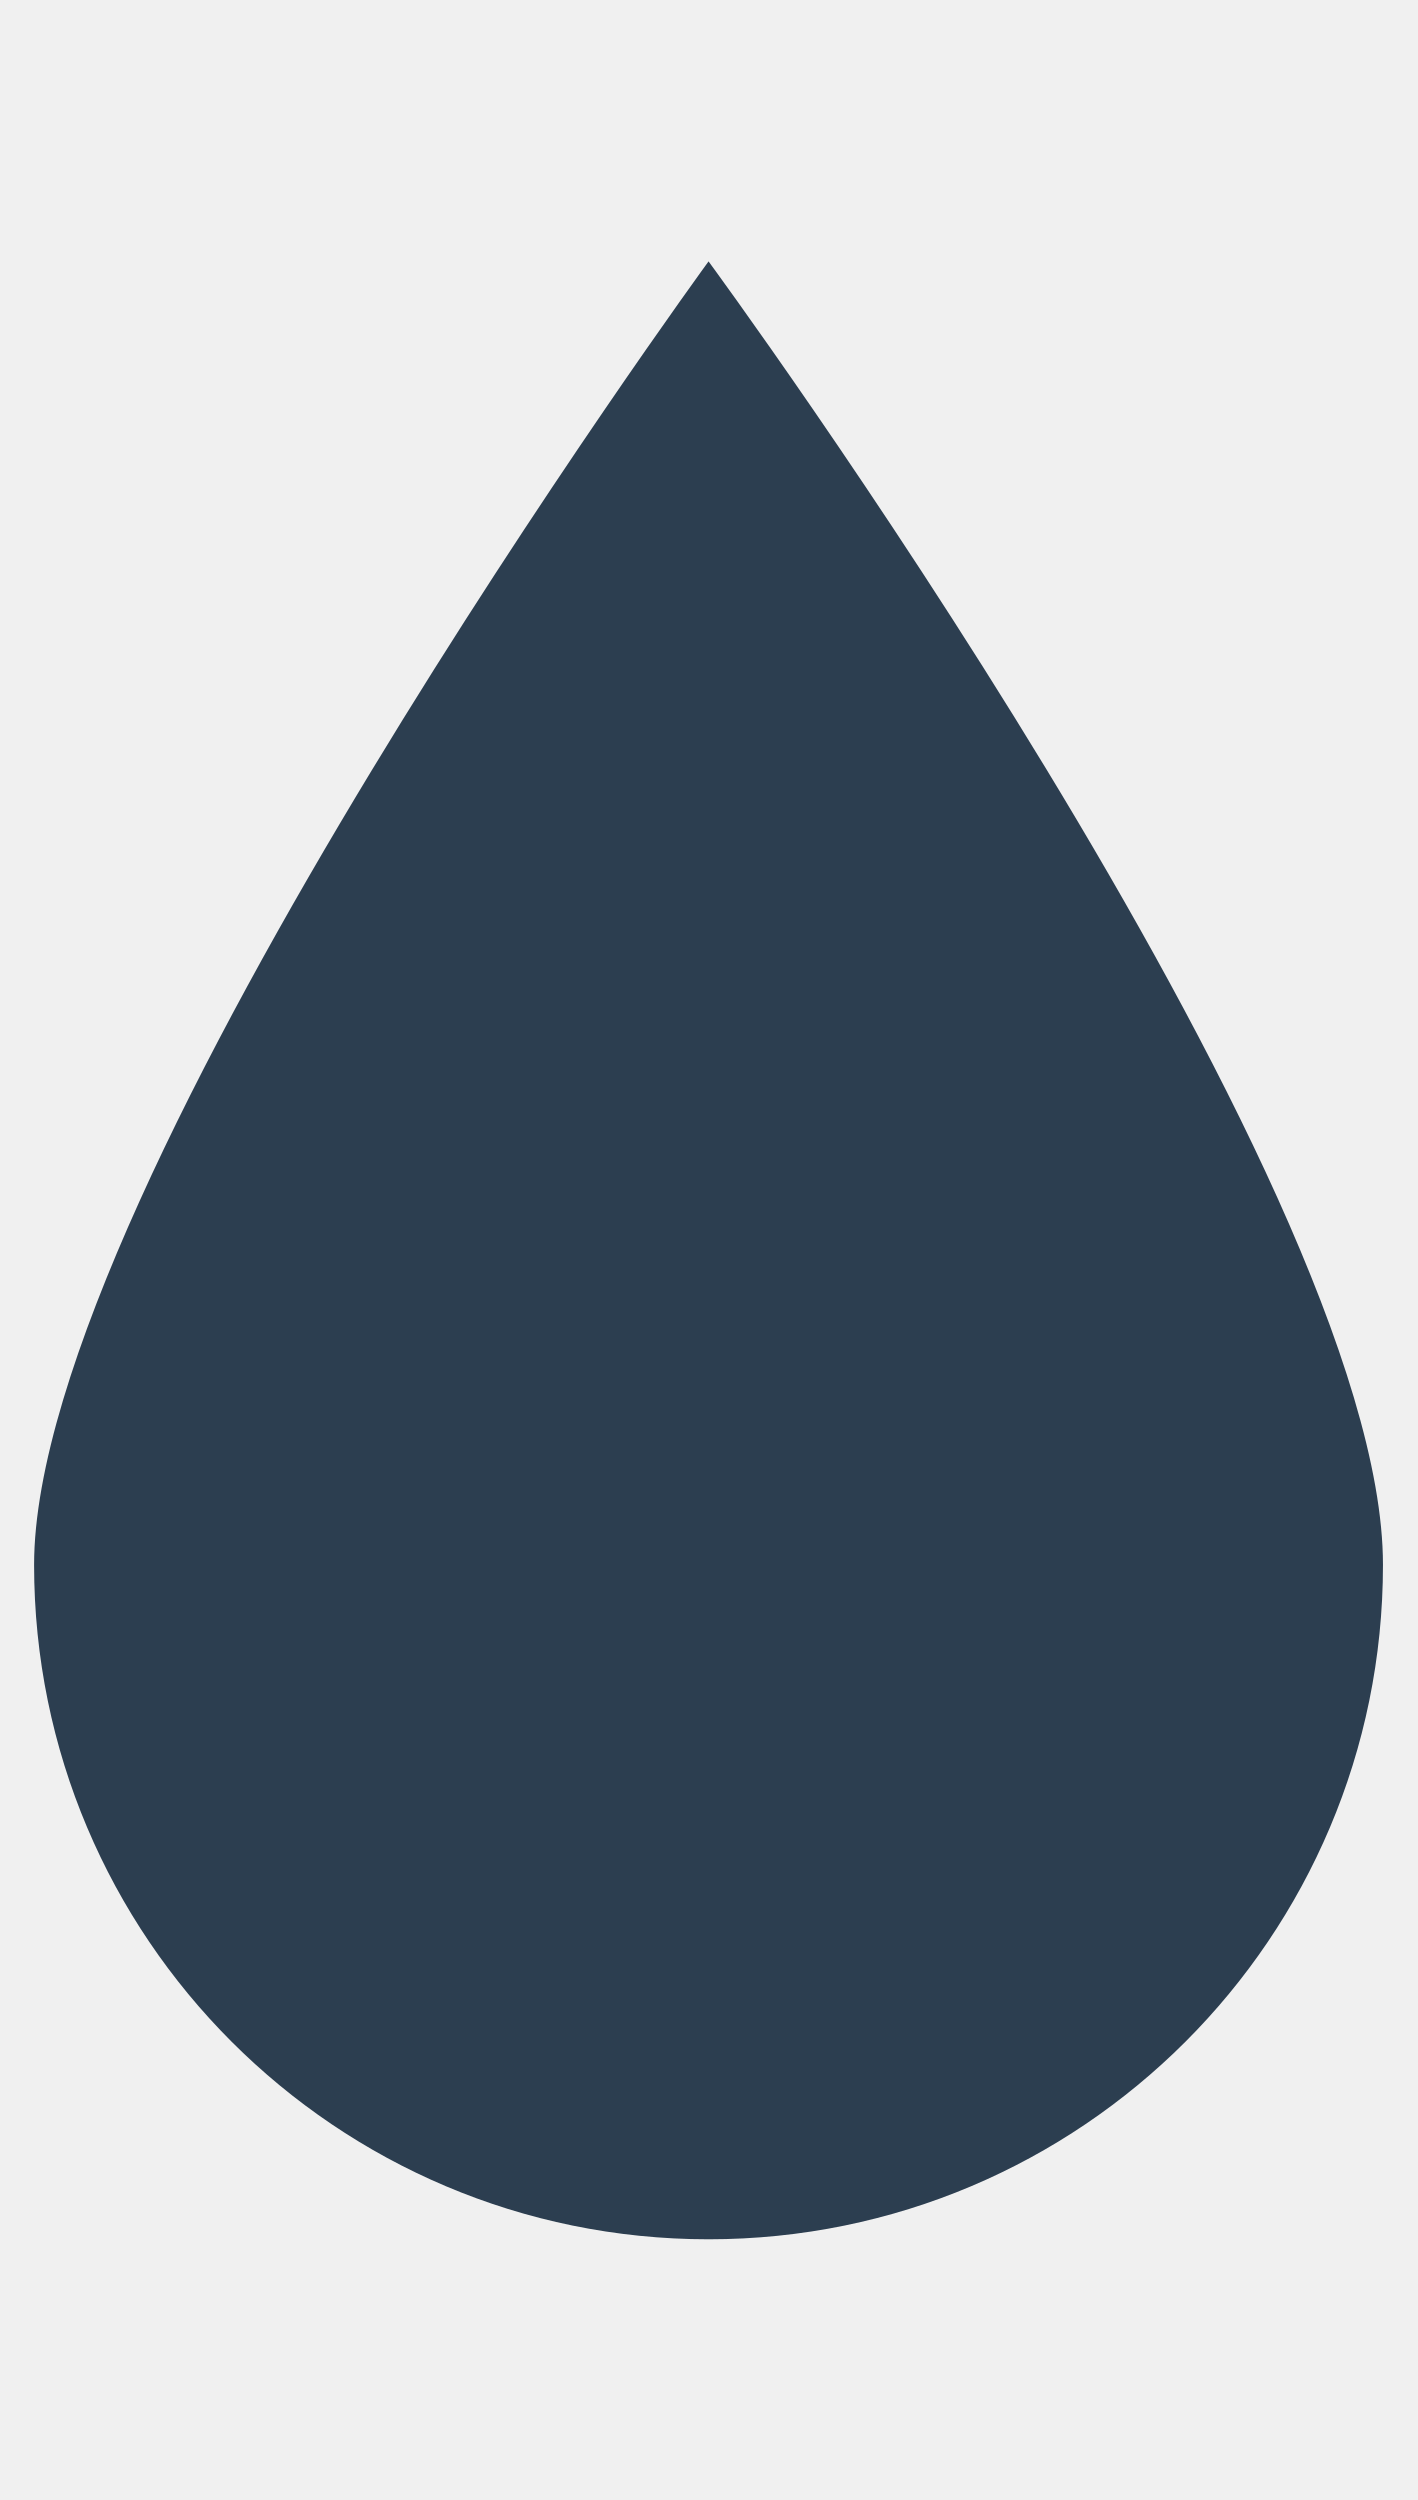
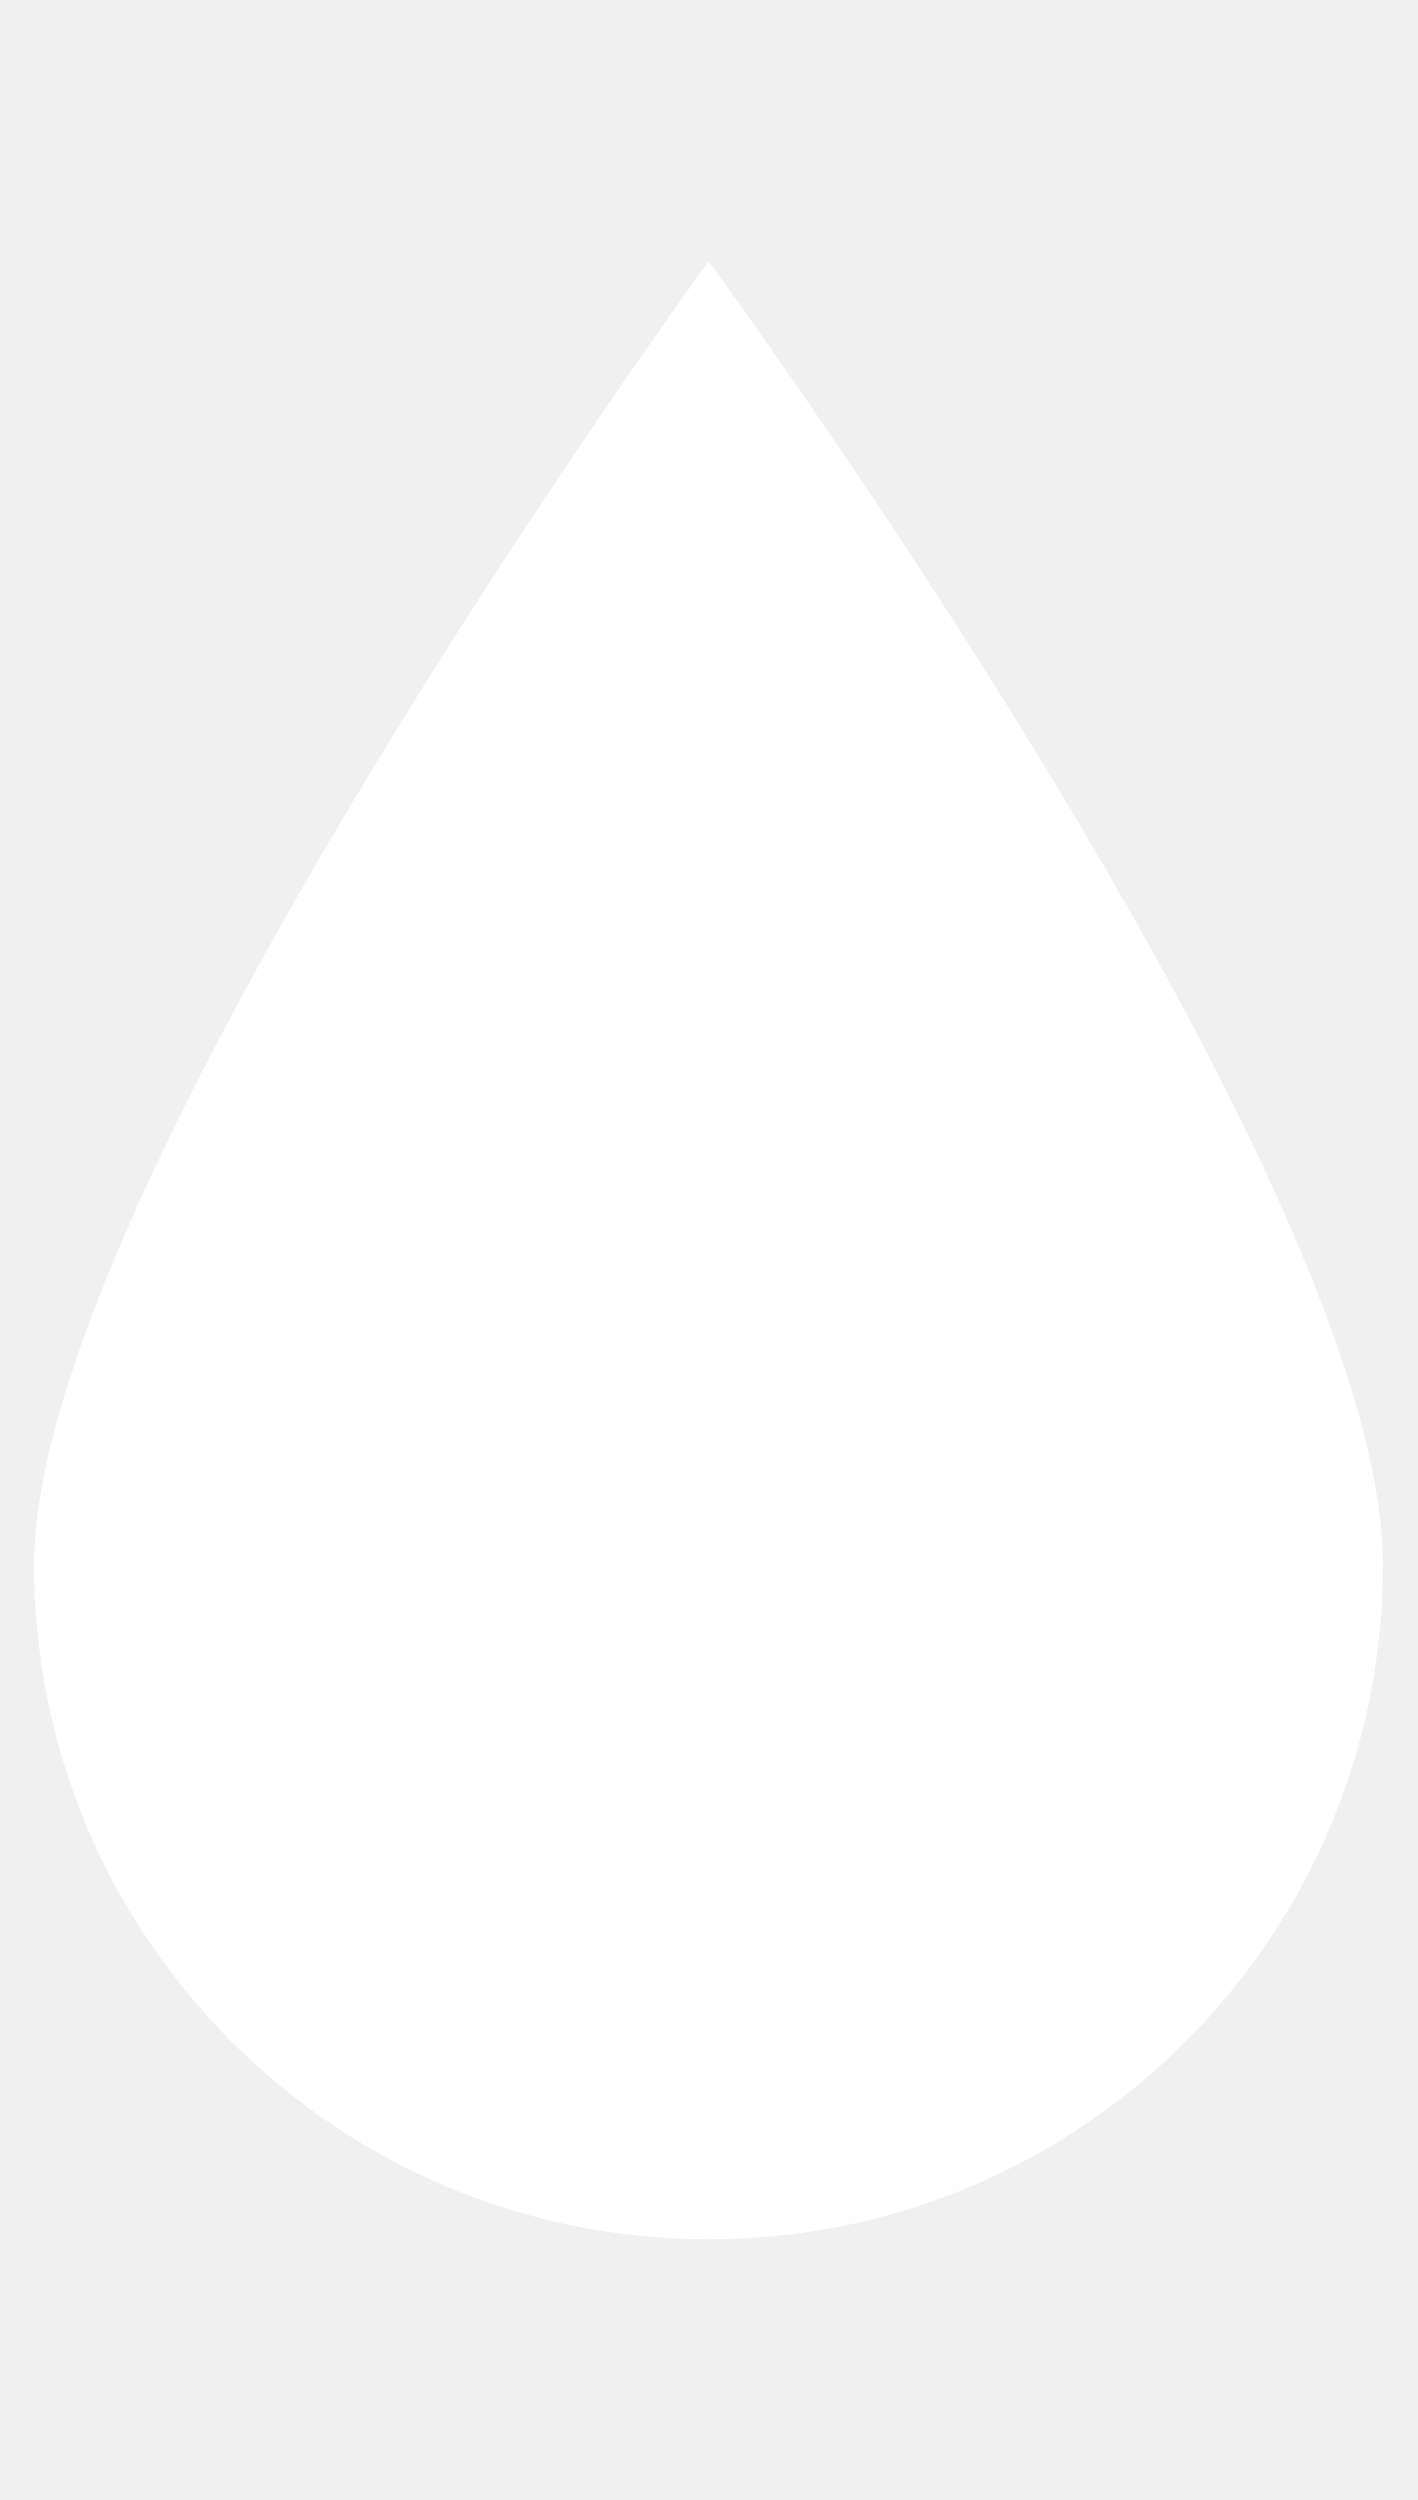
<svg xmlns="http://www.w3.org/2000/svg" version="1.1" id="Laag_1" x="0px" y="0px" viewBox="0 0 622.644 1098.48" style="enable-background:new 0 0 622.644 1098.48;" xml:space="preserve">
  <style type="text/css">
- 	.Slagschaduw{fill:none;}
- 	.Buitenste_x0020_gloed_x0020_5_x0020_pt{fill:none;}
- 	.Jive_AS{fill:#A6D0E4;}
- 	.st0{fill:#2C3E50;}
+ 	.st0{fill:#FFFFFF;}
</style>
  <path id="water" class="st0" d="M14.98,687.577c0,163.651,132.683,296.35,296.35,296.35c163.665,0,296.334-132.699,296.334-296.35  c0-169.819-296.334-572.721-296.334-572.721S14.98,521.08,14.98,687.577z" />
</svg>
